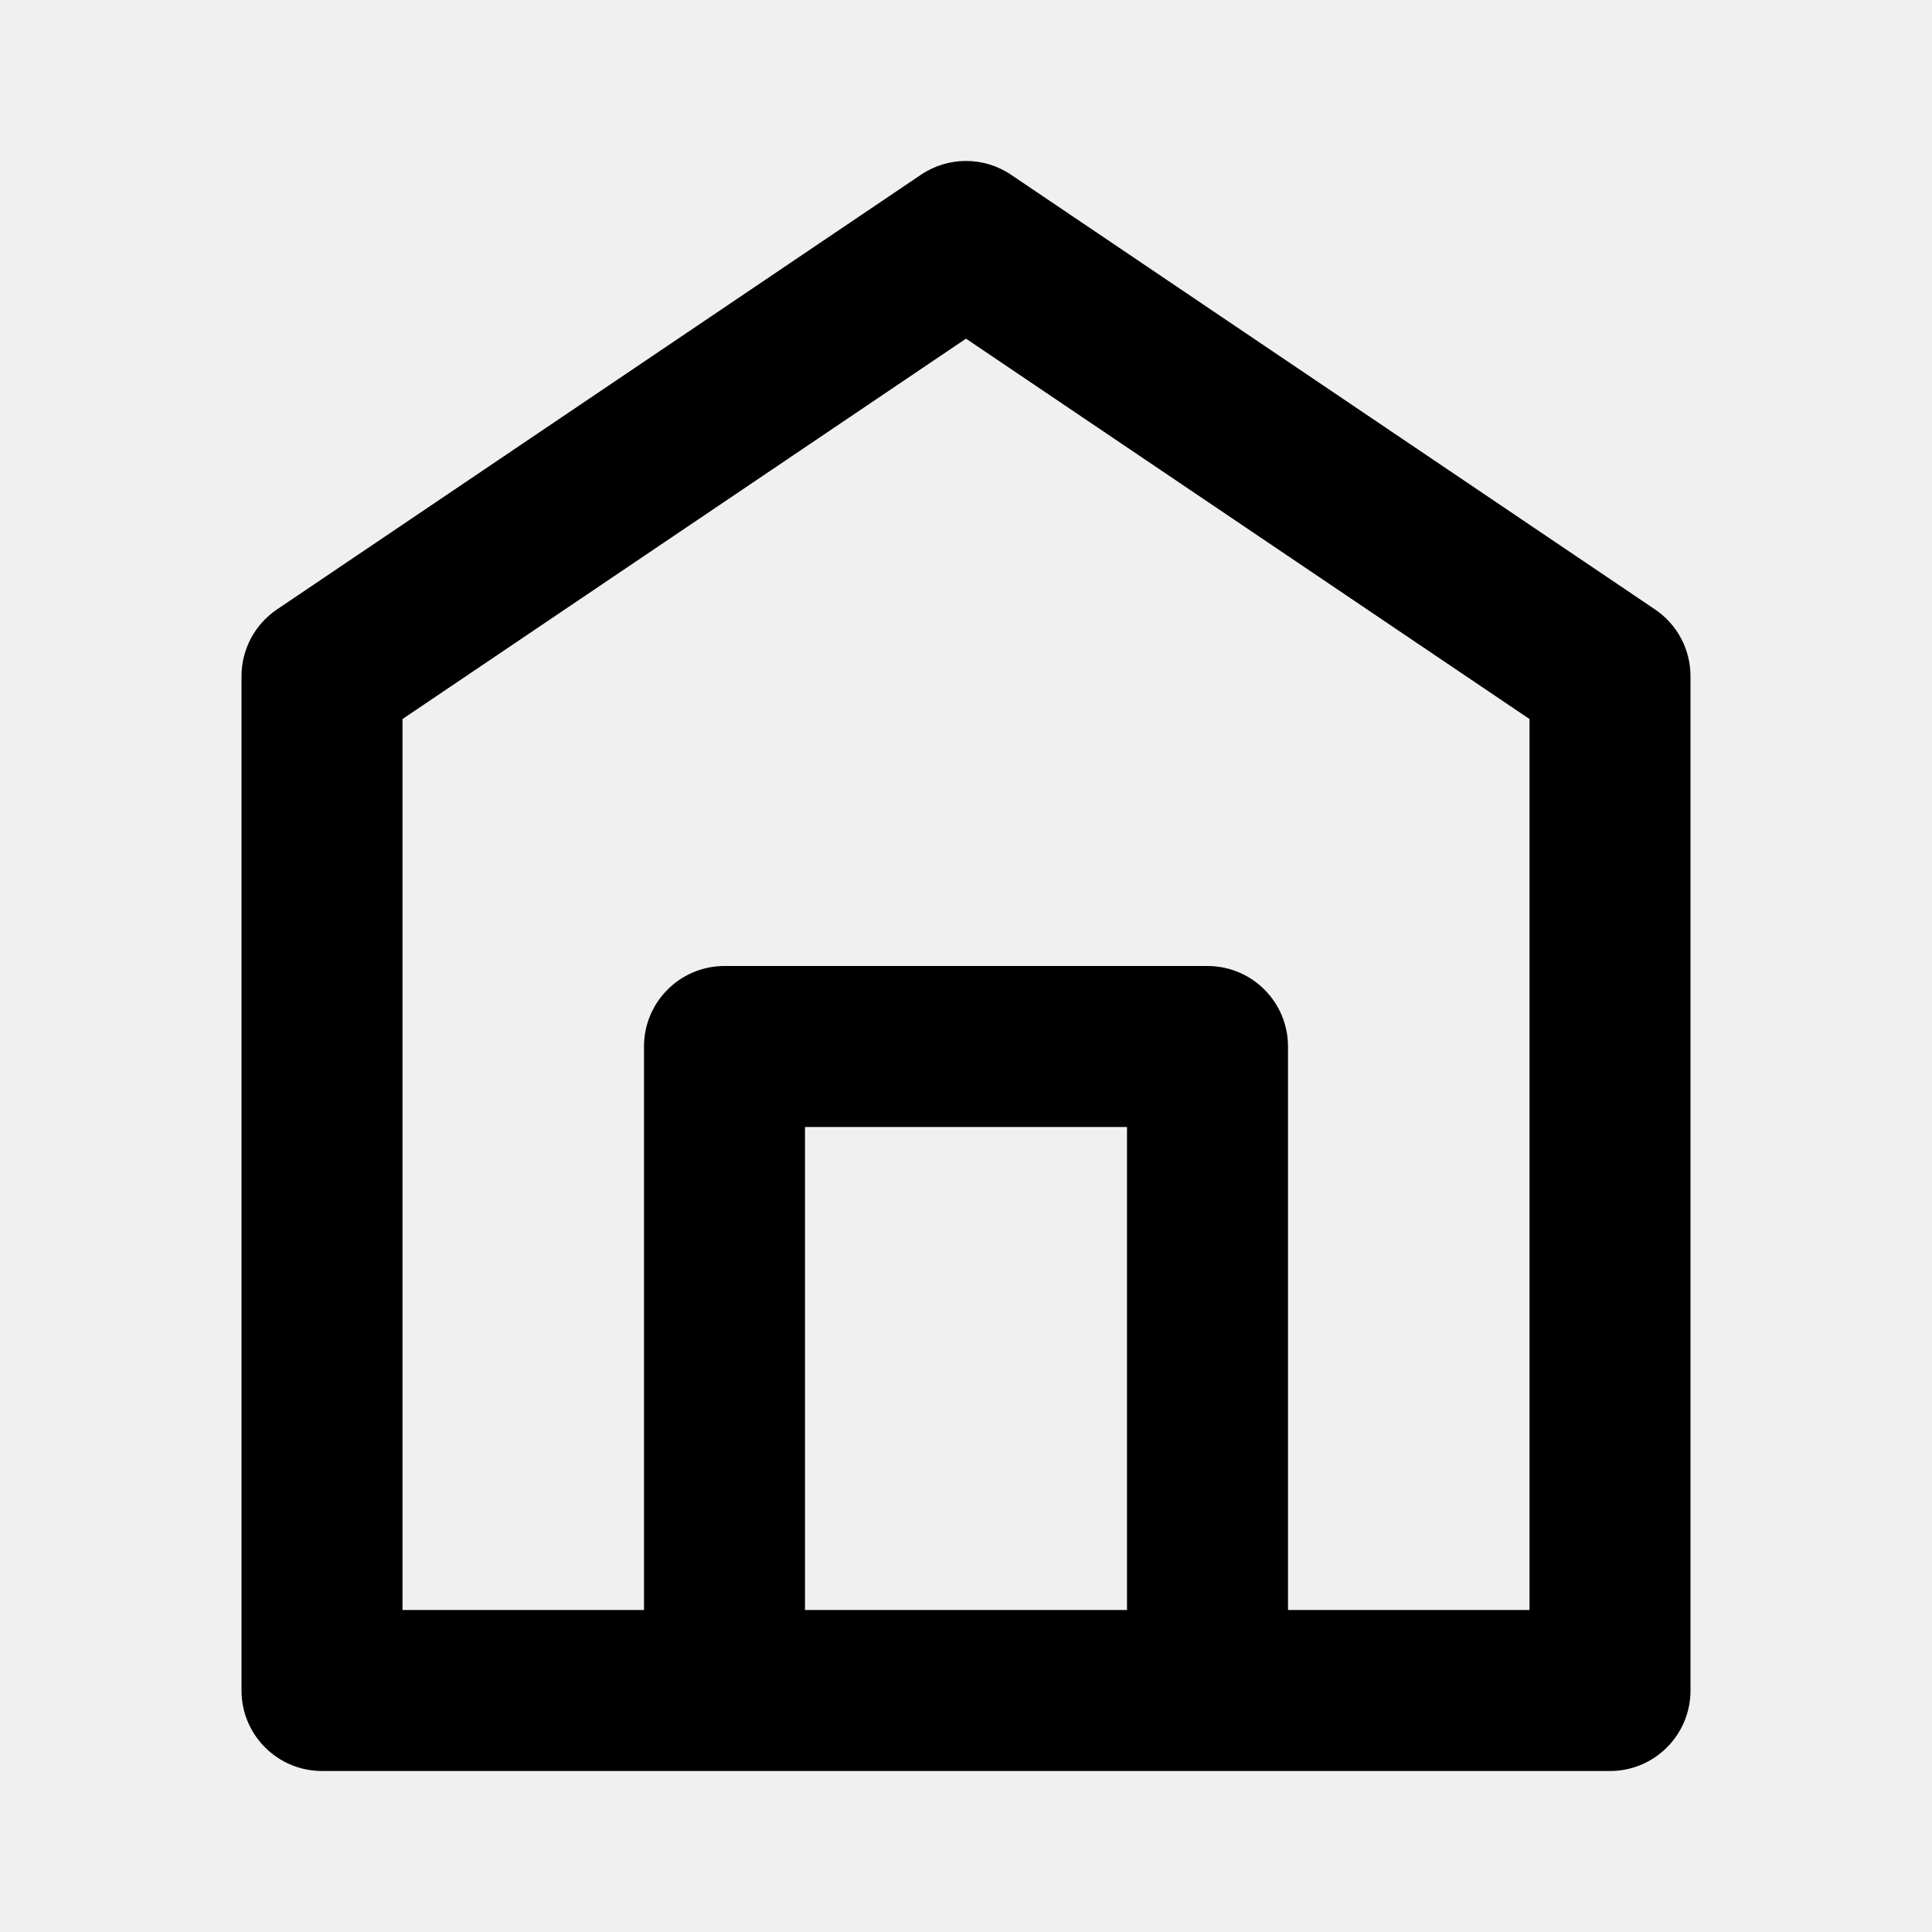
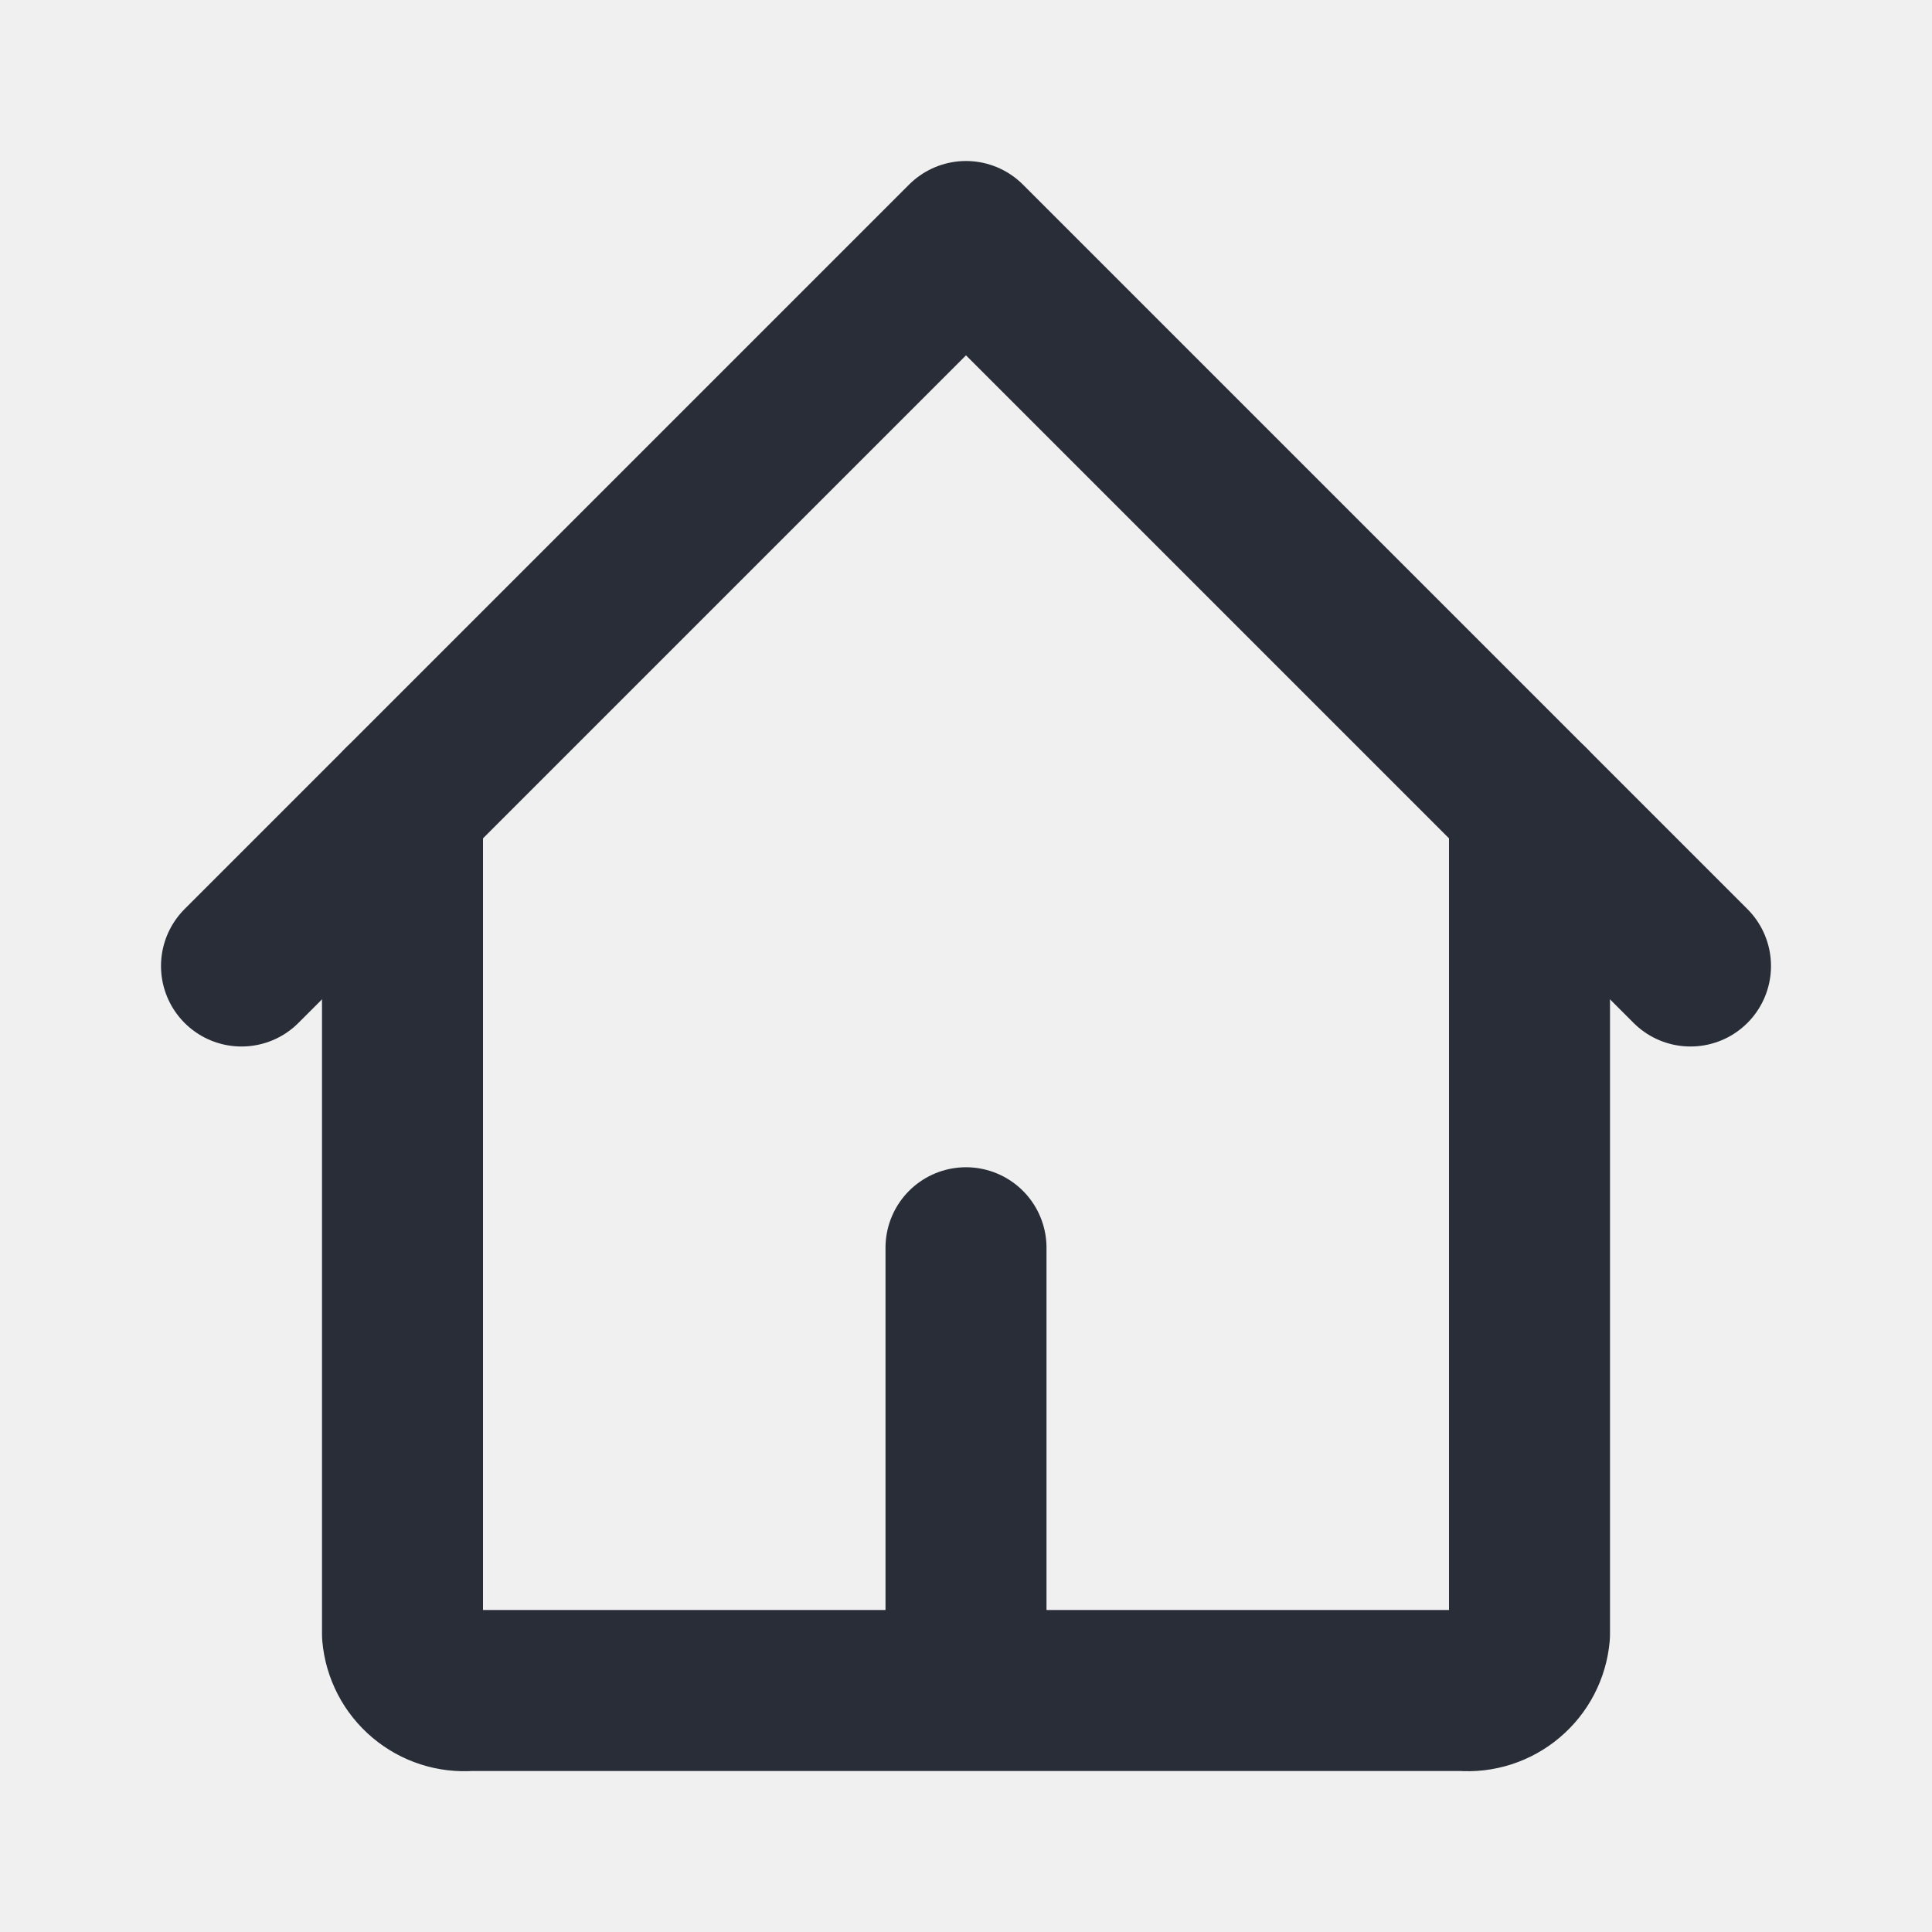
- <svg xmlns="http://www.w3.org/2000/svg" fill="#000000" width="64px" height="64px" viewBox="0 0 24 24">
-   <g id="SVGRepo_bgCarrier" stroke-width="0" />
-   <g id="SVGRepo_tracerCarrier" stroke-linecap="round" stroke-linejoin="round" />
-   <g id="SVGRepo_iconCarrier">
-     <path d="M12.56,2.171a1,1,0,0,0-1.12,0l-8,5.4A1,1,0,0,0,3,8.4V21a1,1,0,0,0,1,1H20a1,1,0,0,0,1-1V8.4a1,1,0,0,0-.44-.829ZM14,20H10V14h4Zm5,0H16V13a1,1,0,0,0-1-1H9a1,1,0,0,0-1,1v7H5V8.932l7-4.725,7,4.725Z" />
+ <svg xmlns="http://www.w3.org/2000/svg" width="24" height="24" viewBox="0 0 24 24" fill="none">
+   <g clip-path="url(#clip0_22_3761)">
+     <path d="M21 12L12 3L3 12" stroke="#282D38" stroke-width="2" stroke-linecap="round" stroke-linejoin="round" />
+     <path d="M19 10V20.3C18.982 20.503 18.885 20.69 18.729 20.821C18.574 20.952 18.373 21.017 18.17 21H5.83C5.627 21.017 5.426 20.952 5.271 20.821C5.115 20.69 5.018 20.503 5 20.3V10M12 15.5V21" stroke="#282D38" stroke-width="2" stroke-linecap="round" stroke-linejoin="round" />
  </g>
+   <defs>
+     <clipPath id="clip0_22_3761">
+       <rect width="24" height="24" fill="white" />
+     </clipPath>
+   </defs>
</svg>
